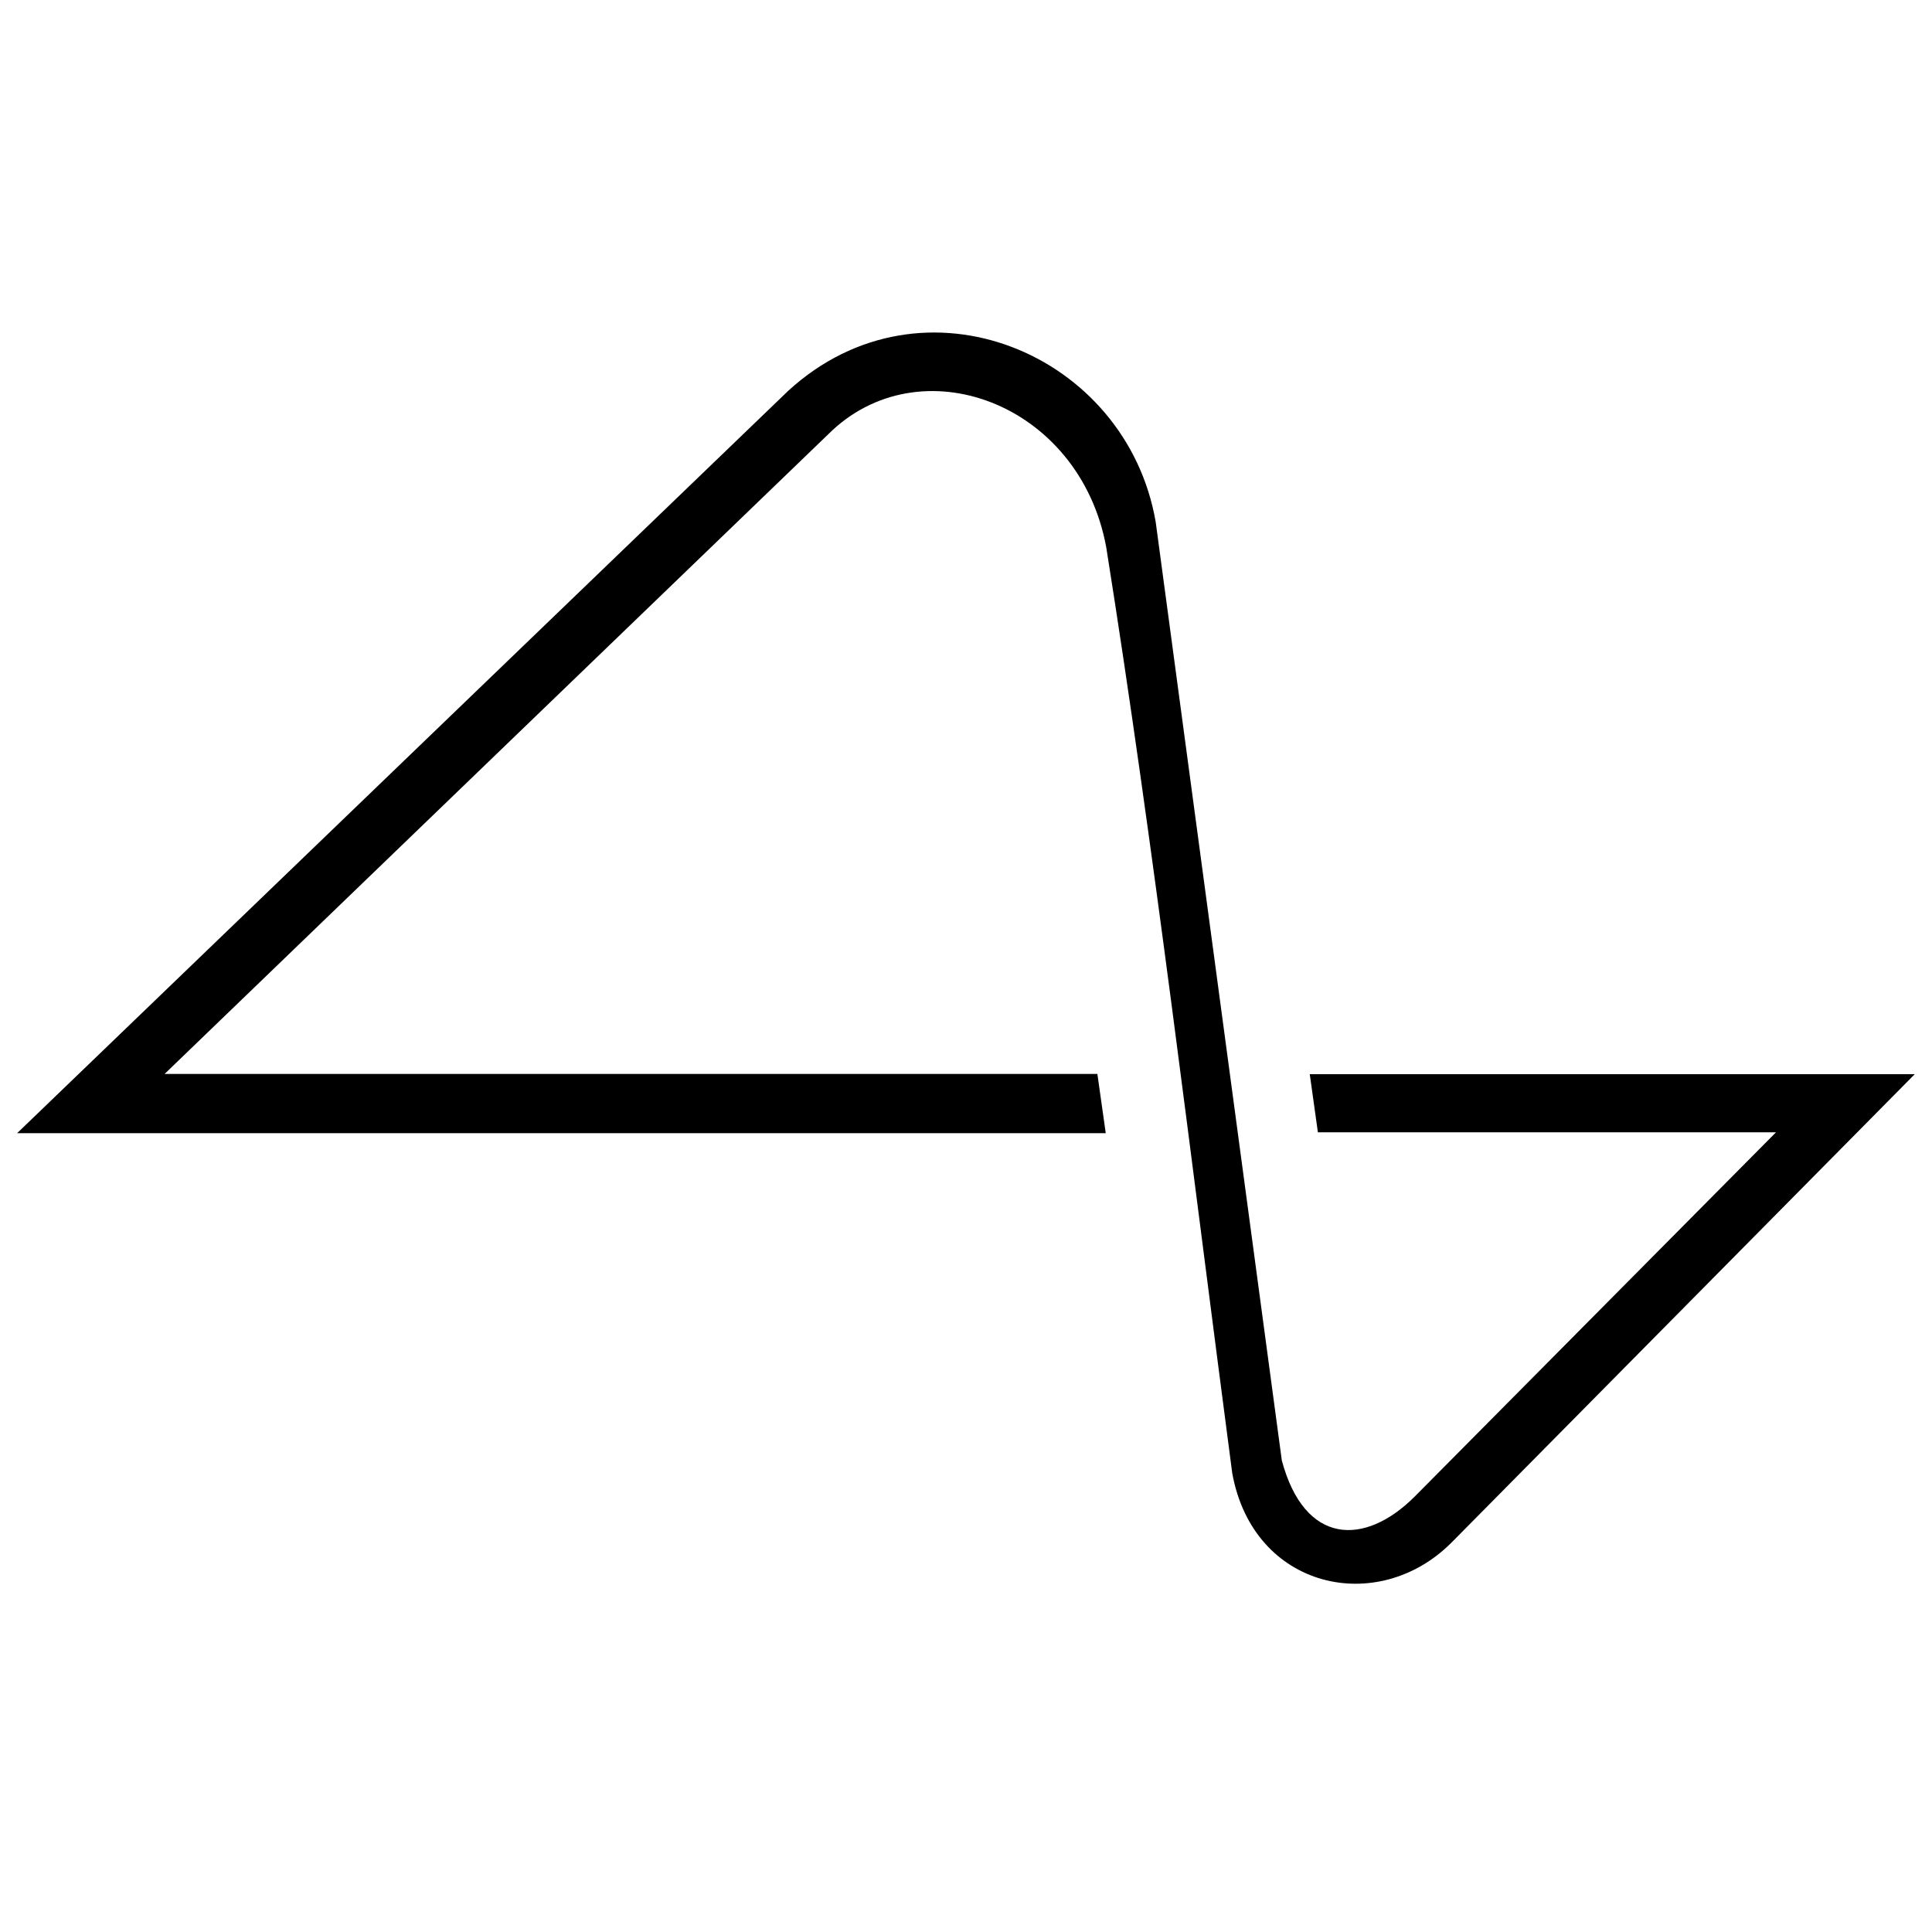
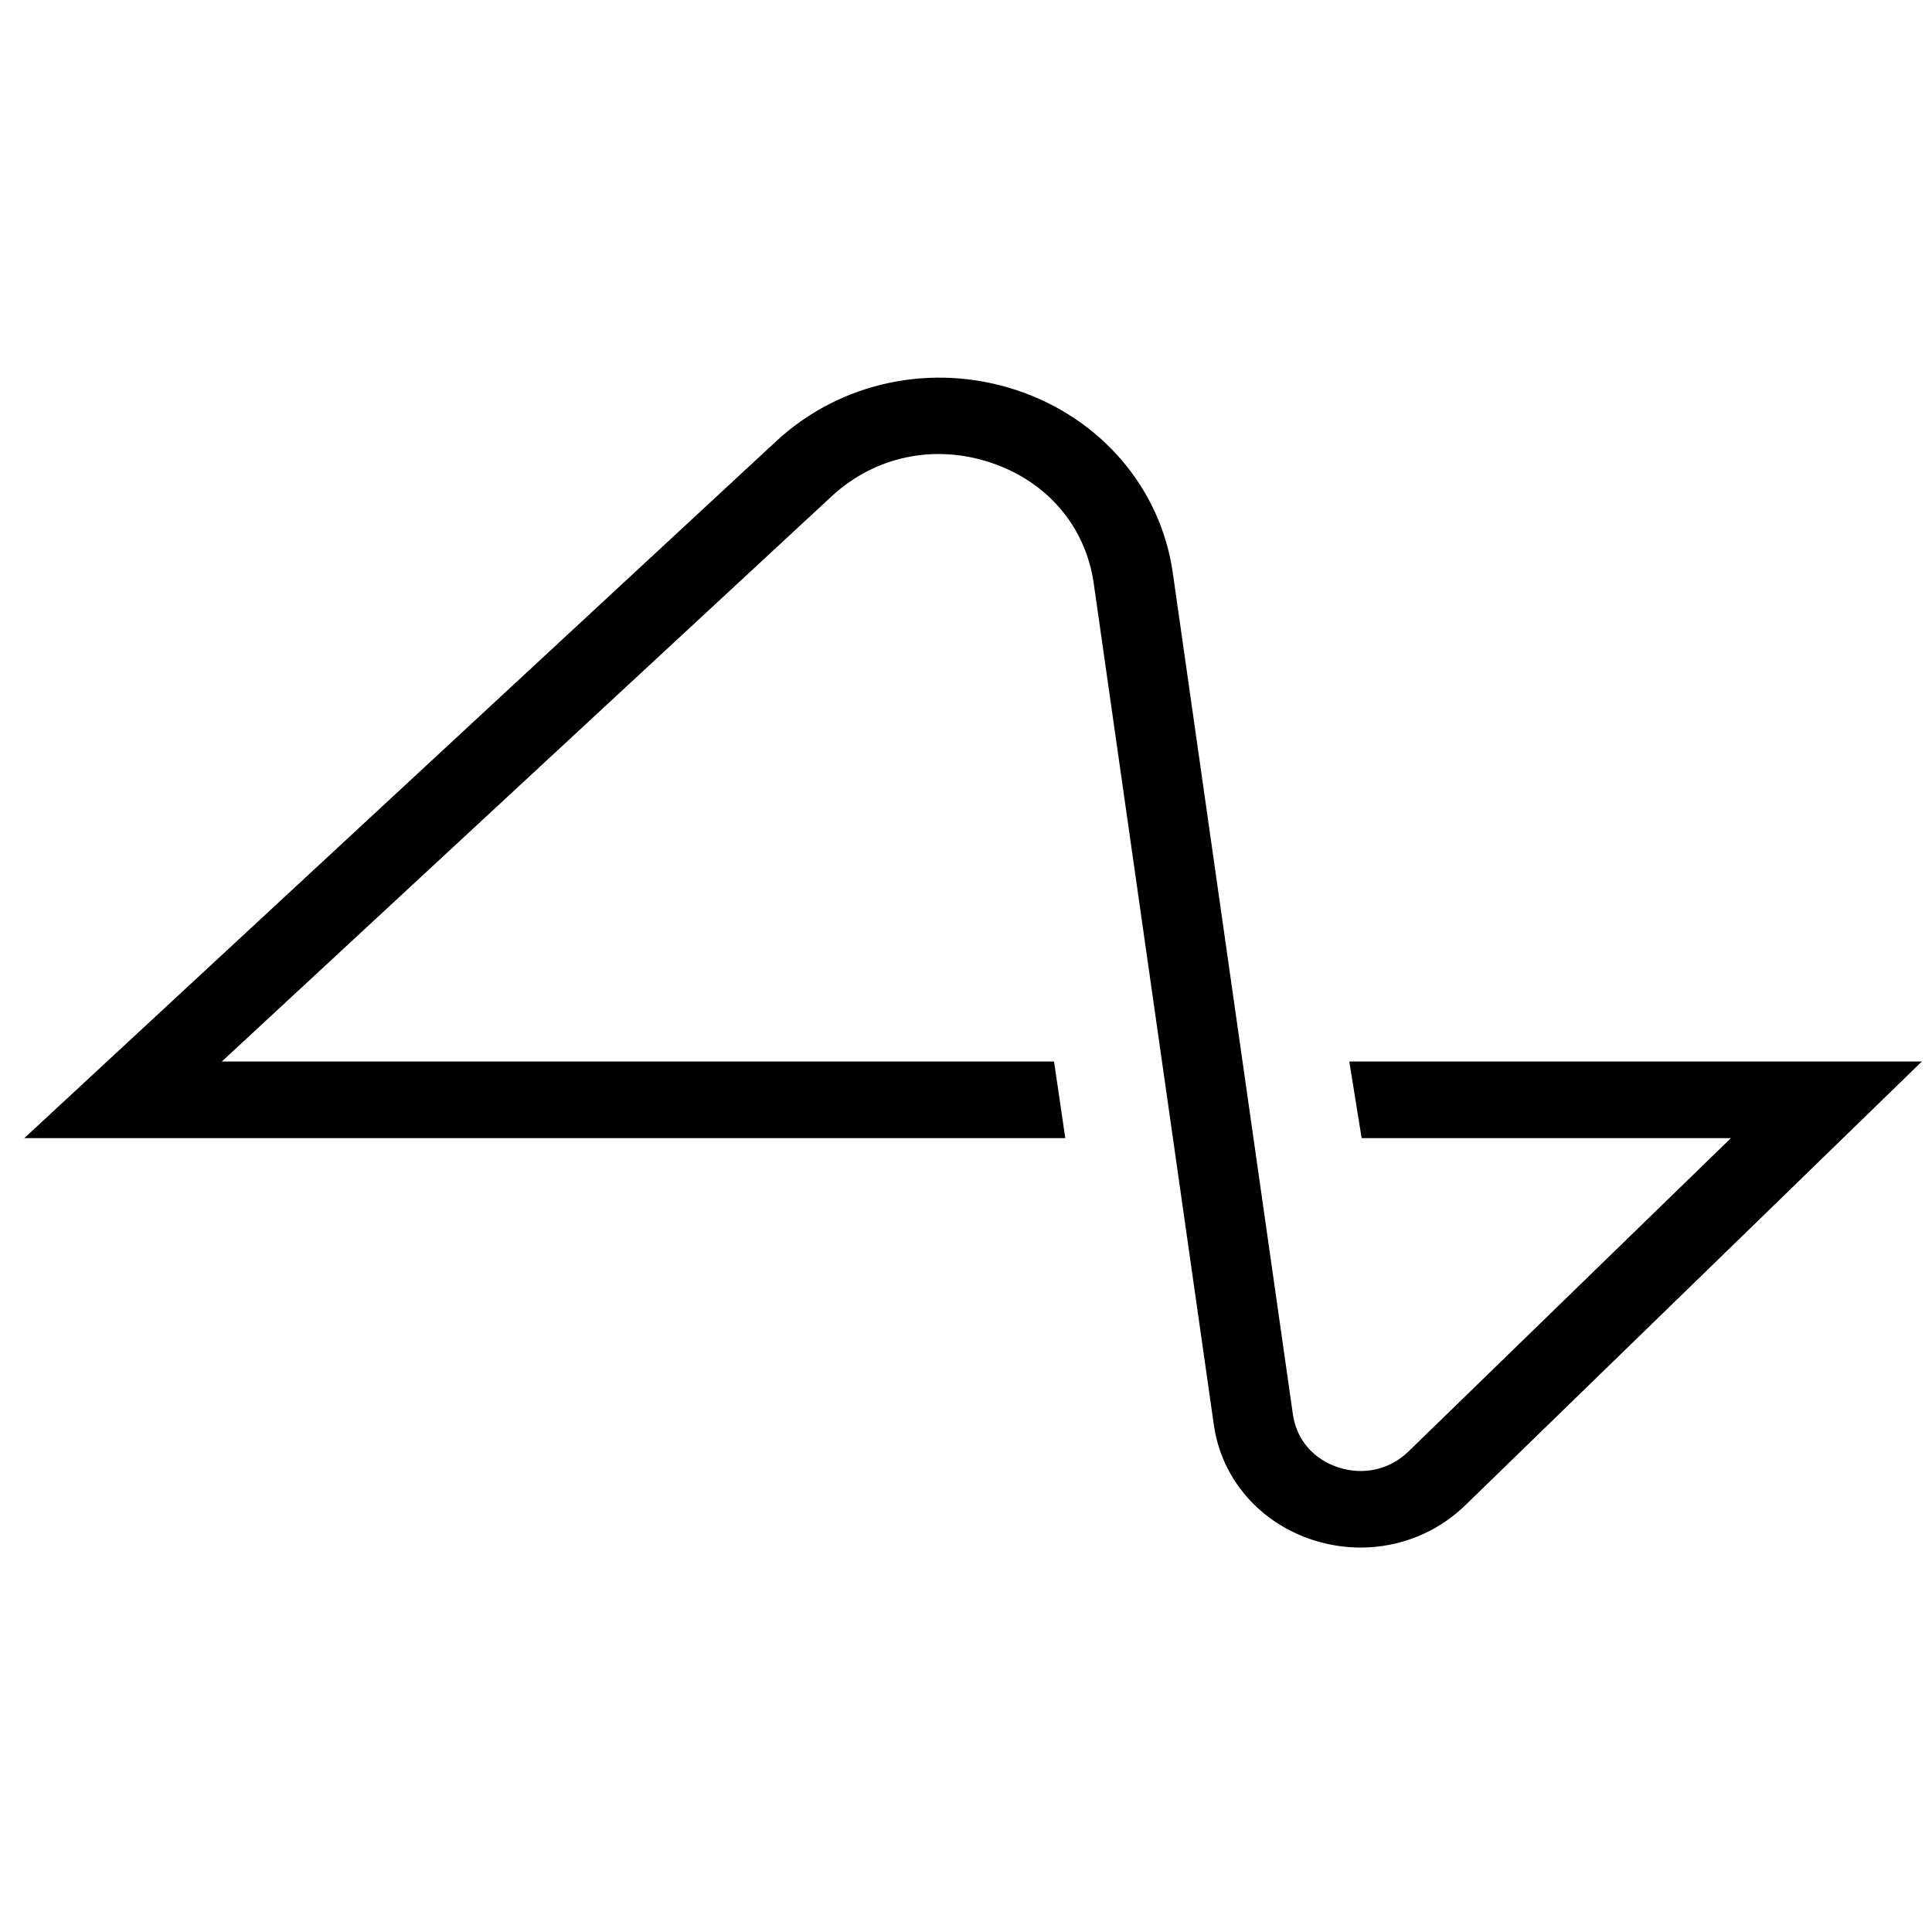
- <svg xmlns="http://www.w3.org/2000/svg" id="logosandtypes_com" data-name="logosandtypes com" viewBox="0 0 150 150">
-   <defs>
-     <style>
-       .cls-1 {
-         fill: none;
-       }
-     </style>
-   </defs>
-   <path class="cls-1" d="M0,0H150V150H0V0Z" />
-   <path id="path5412" d="M1.33,87.98H85.85l-.65-4.6H12.78l51.51-49.65c7.06-7.06,19.54-2.49,21.6,8.77,3.7,23.27,6.64,48.04,9.78,71.87,1.63,9.03,11.3,11.13,17.02,5.4l35.97-36.37h-46.97l.63,4.51h35.57l-28.05,28.28c-3.9,3.9-8.56,3.77-10.32-2.8l-9.79-72.85h0c-2.25-13.13-18.09-19.76-28.53-10.2L1.33,87.98Z" />
+ <svg xmlns="http://www.w3.org/2000/svg" width="56" height="56" viewBox="0 0 56 35" fill="none" class="_logo_17hpq_34">
+   <path fill="black" fill-rule="evenodd" clip-rule="evenodd" d="M30.878 22.489H0.705L22.501 2.287C24.358 0.565 27.029 -0 29.47 0.81C31.91 1.621 33.644 3.65 33.994 6.105L37.476 30.502C37.58 31.231 38.077 31.805 38.804 32.037C39.531 32.27 40.287 32.095 40.825 31.572L50.171 22.489H39.468L39.11 20.269H55.705L42.472 33.131C41.65 33.93 40.559 34.357 39.437 34.357C38.982 34.357 38.522 34.286 38.073 34.143C36.514 33.645 35.407 32.366 35.184 30.803L31.702 6.407C31.467 4.759 30.35 3.452 28.713 2.908C27.076 2.363 25.355 2.729 24.108 3.884L6.429 20.269H30.552L30.878 22.489Z" />
</svg>
